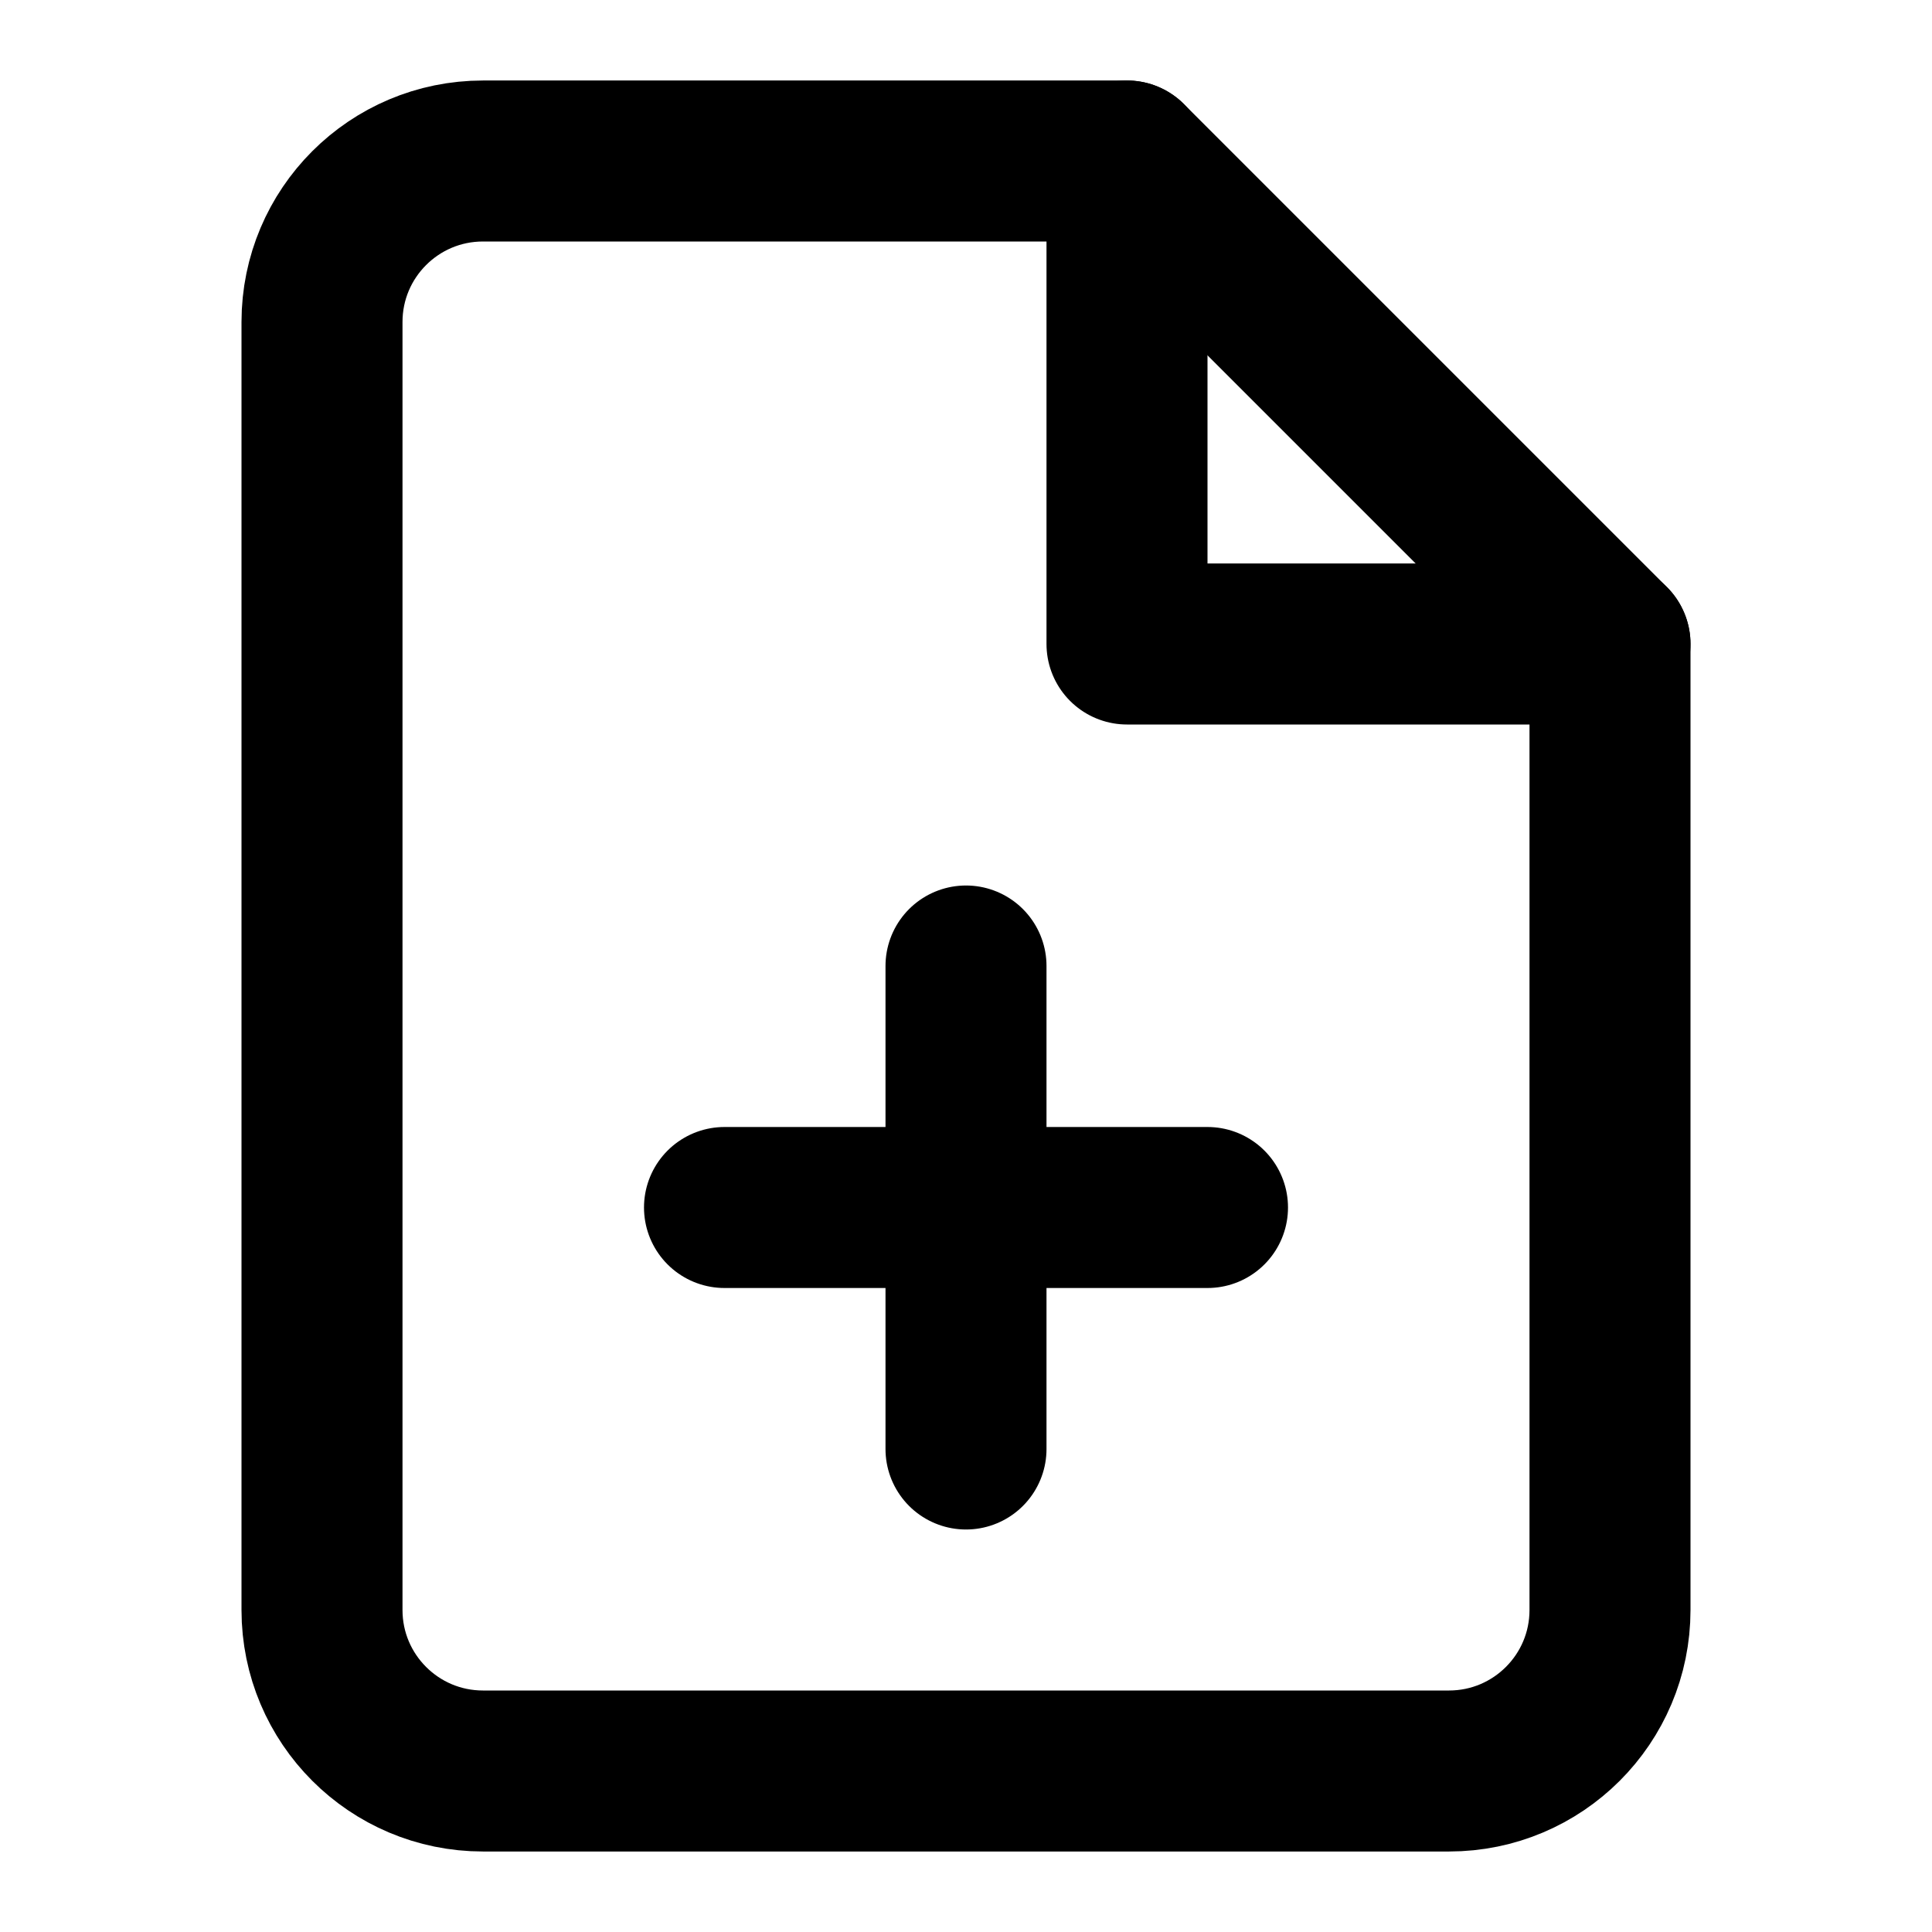
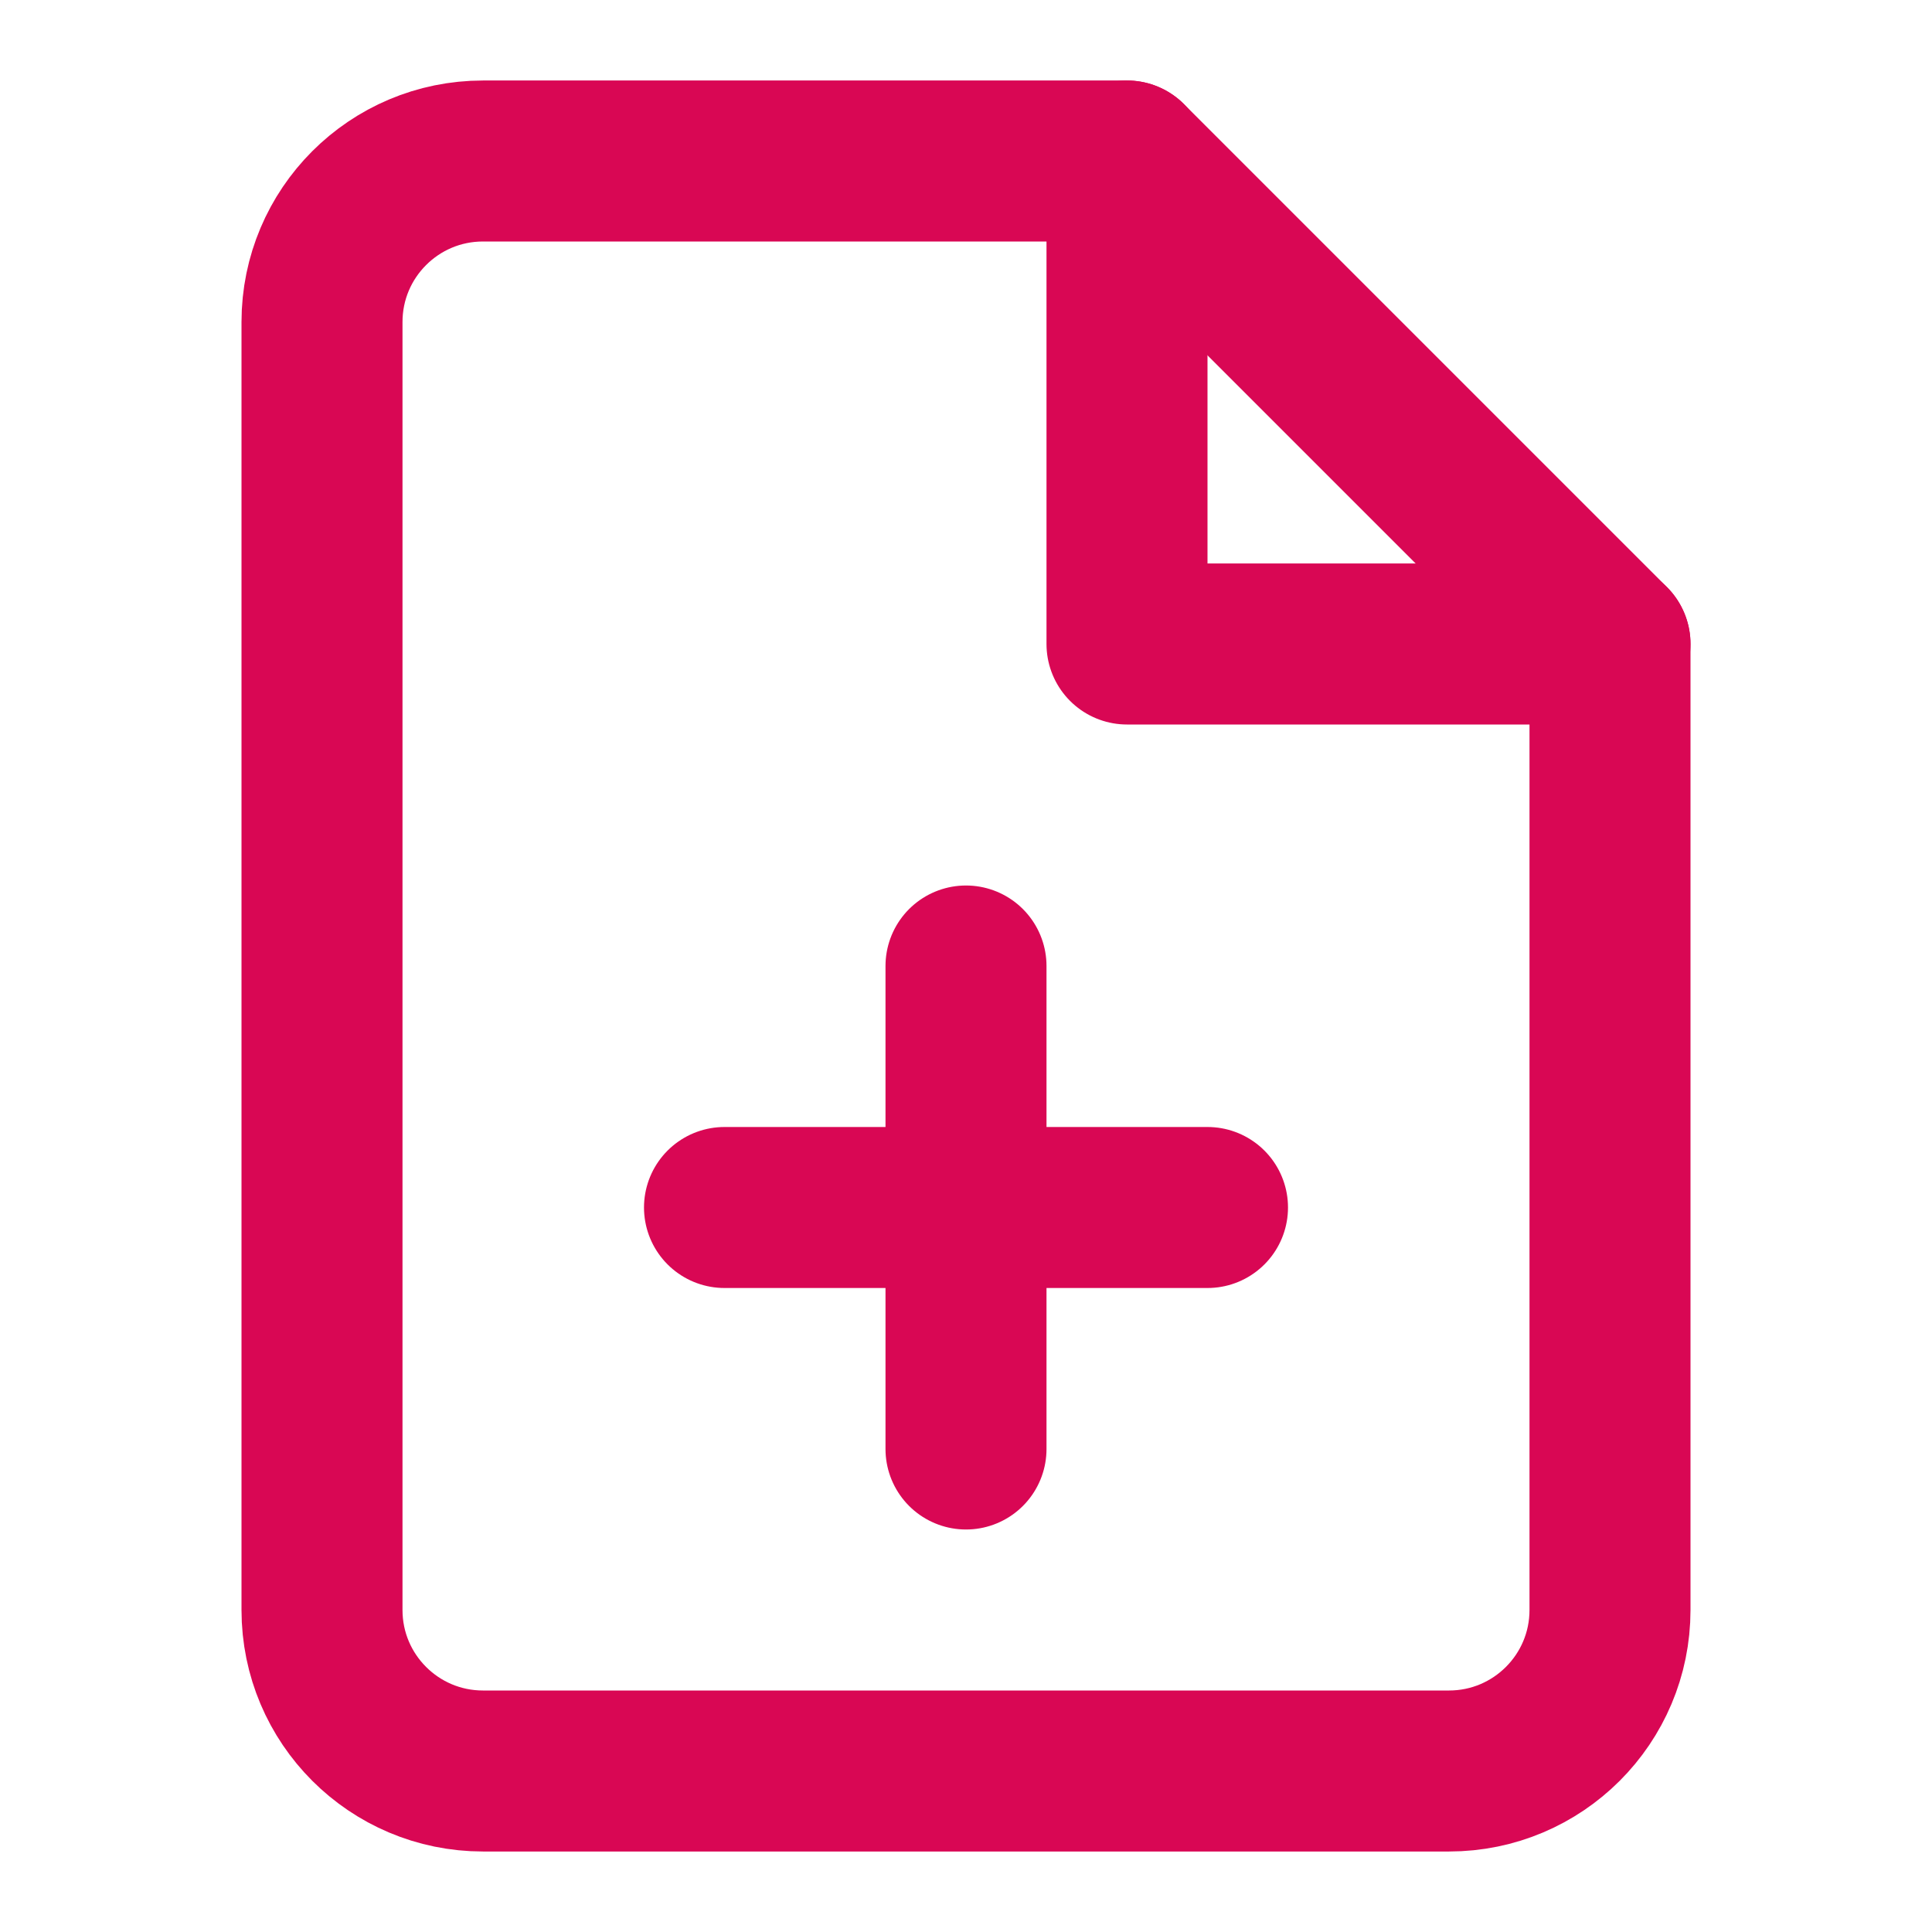
- <svg xmlns="http://www.w3.org/2000/svg" width="24" height="24" viewBox="0 0 24 24" fill="none" stroke="currentColor" stroke-width="2" stroke-linecap="round" stroke-linejoin="round" class="feather feather-file-plus">
+ <svg xmlns="http://www.w3.org/2000/svg" width="24" height="24" viewBox="0 0 24 24" fill="none" stroke="#D90754" stroke-width="2" stroke-linecap="round" stroke-linejoin="round" class="feather feather-file-plus">
  <path d="M14 2H6a2 2 0 0 0-2 2v16a2 2 0 0 0 2 2h12a2 2 0 0 0 2-2V8z" />
  <polyline points="14 2 14 8 20 8" />
  <line x1="12" y1="18" x2="12" y2="12" />
  <line x1="9" y1="15" x2="15" y2="15" />
</svg>
